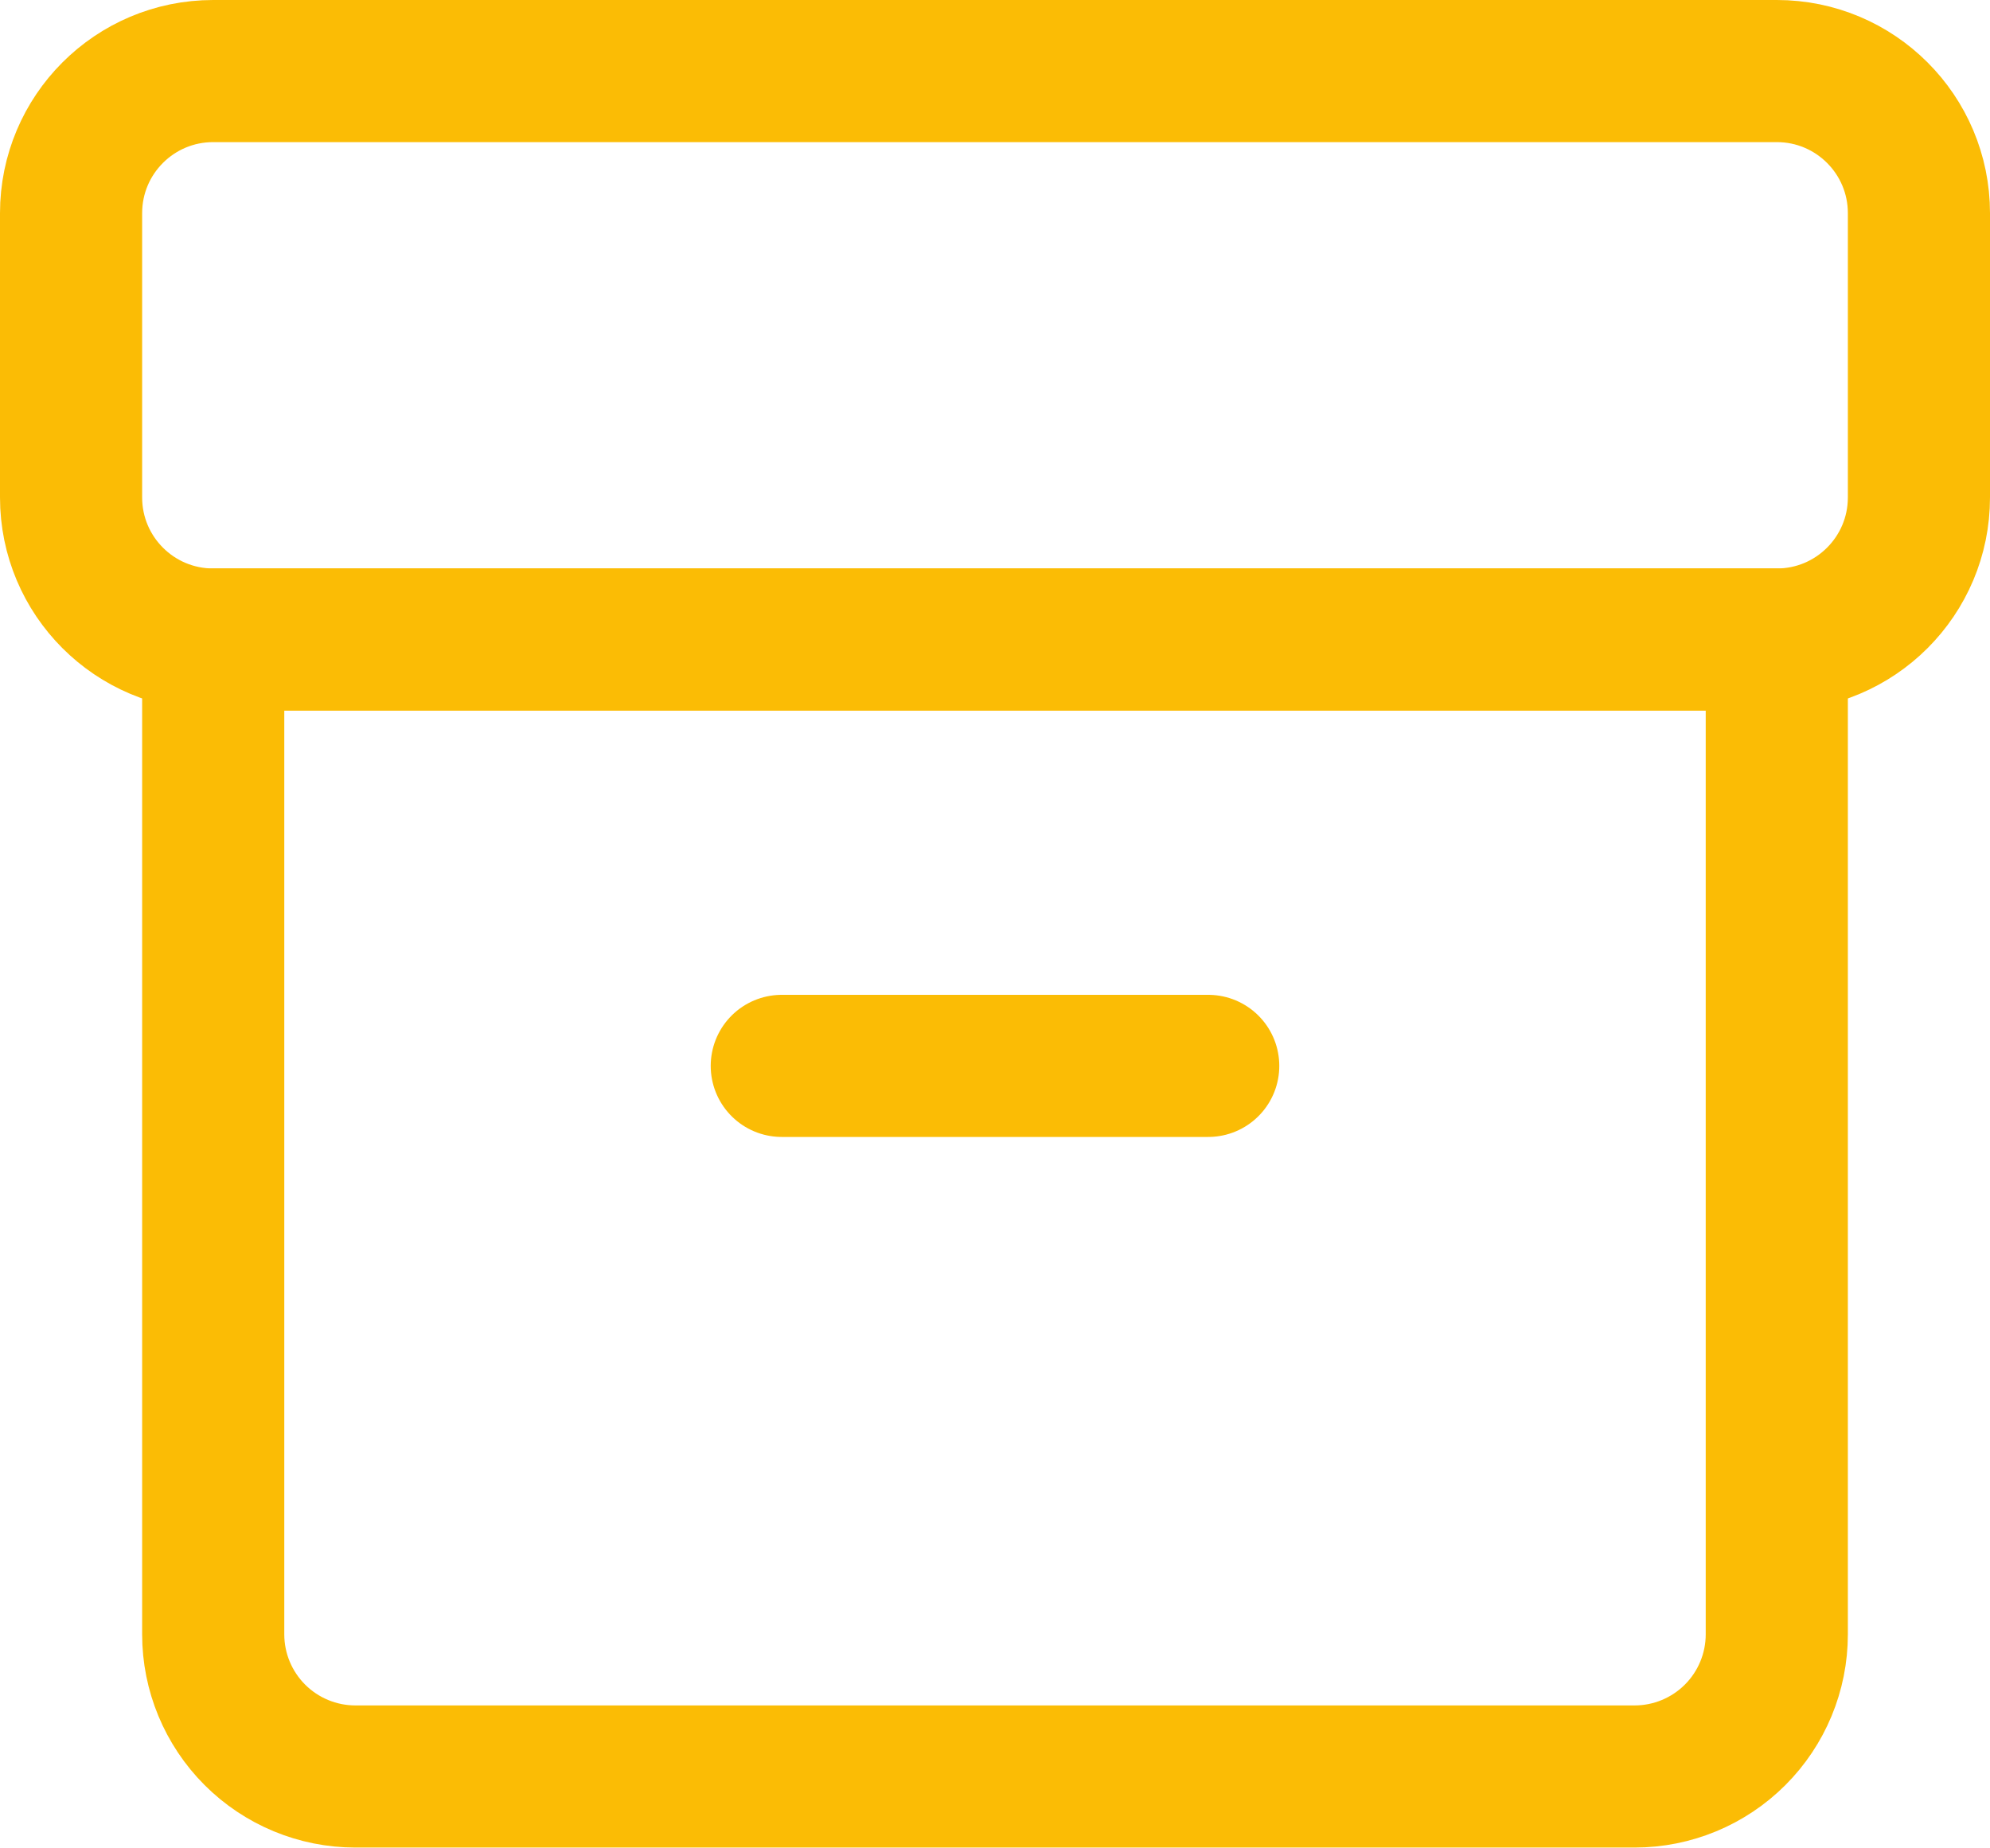
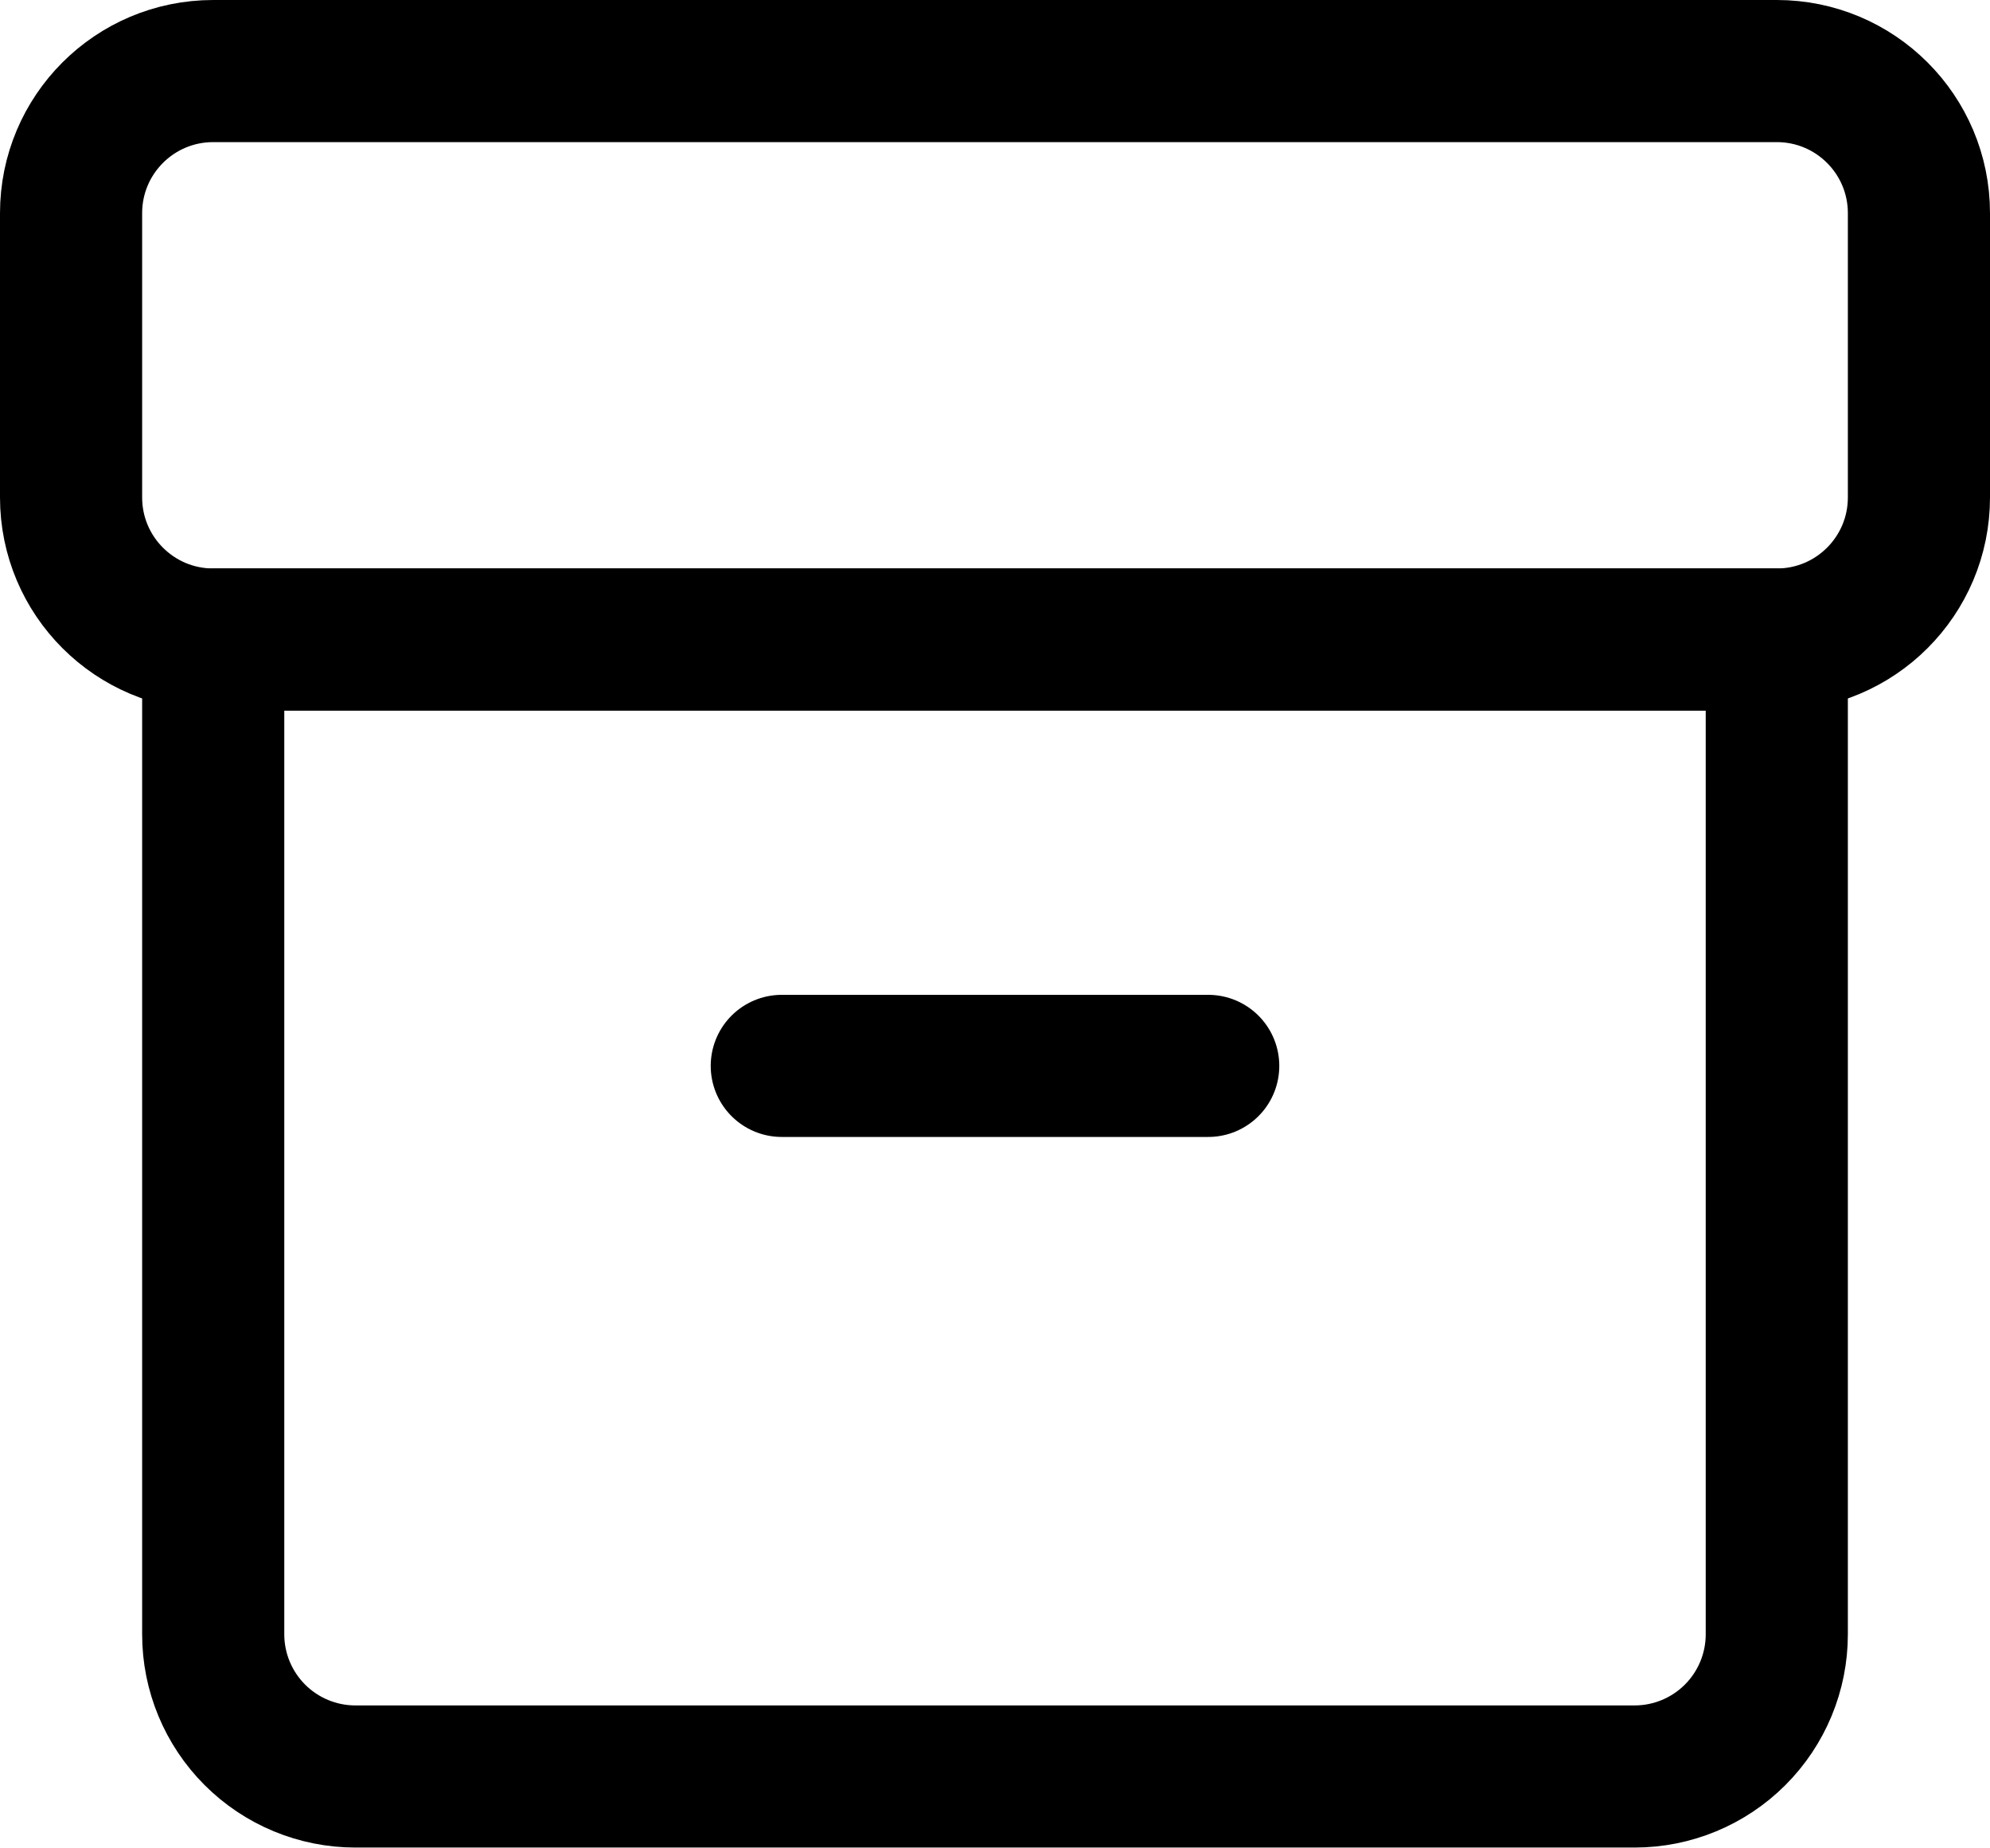
<svg xmlns="http://www.w3.org/2000/svg" width="28" height="26" viewBox="0 0 28 26" fill="none">
-   <path d="M3 9H25V23C25 23.53 24.789 24.039 24.414 24.414C24.039 24.789 23.53 25 23 25H5C4.47 25 3.961 24.789 3.586 24.414C3.211 24.039 3 23.53 3 23V9Z" stroke="#FBBC05" stroke-width="2" stroke-linecap="round" stroke-linejoin="round" />
-   <path d="M27 7V3C27 1.895 26.105 1 25 1H3C1.895 1 1 1.895 1 3V7C1 8.105 1.895 9 3 9H25C26.105 9 27 8.105 27 7Z" stroke="#FBBC05" stroke-width="2" stroke-linecap="round" stroke-linejoin="round" />
-   <path d="M11 15H17" stroke="#FBBC05" stroke-width="2" stroke-linecap="round" stroke-linejoin="round" />
+   <path d="M3 9H25V23C25 23.53 24.789 24.039 24.414 24.414C24.039 24.789 23.53 25 23 25H5C4.47 25 3.961 24.789 3.586 24.414C3.211 24.039 3 23.53 3 23V9Z" stroke="black" stroke-width="2" stroke-linecap="round" stroke-linejoin="round" />
+   <path d="M27 7V3C27 1.895 26.105 1 25 1H3C1.895 1 1 1.895 1 3V7C1 8.105 1.895 9 3 9H25C26.105 9 27 8.105 27 7Z" stroke="black" stroke-width="2" stroke-linecap="round" stroke-linejoin="round" />
+   <path d="M11 15H17" stroke="black" stroke-width="2" stroke-linecap="round" stroke-linejoin="round" />
</svg>
